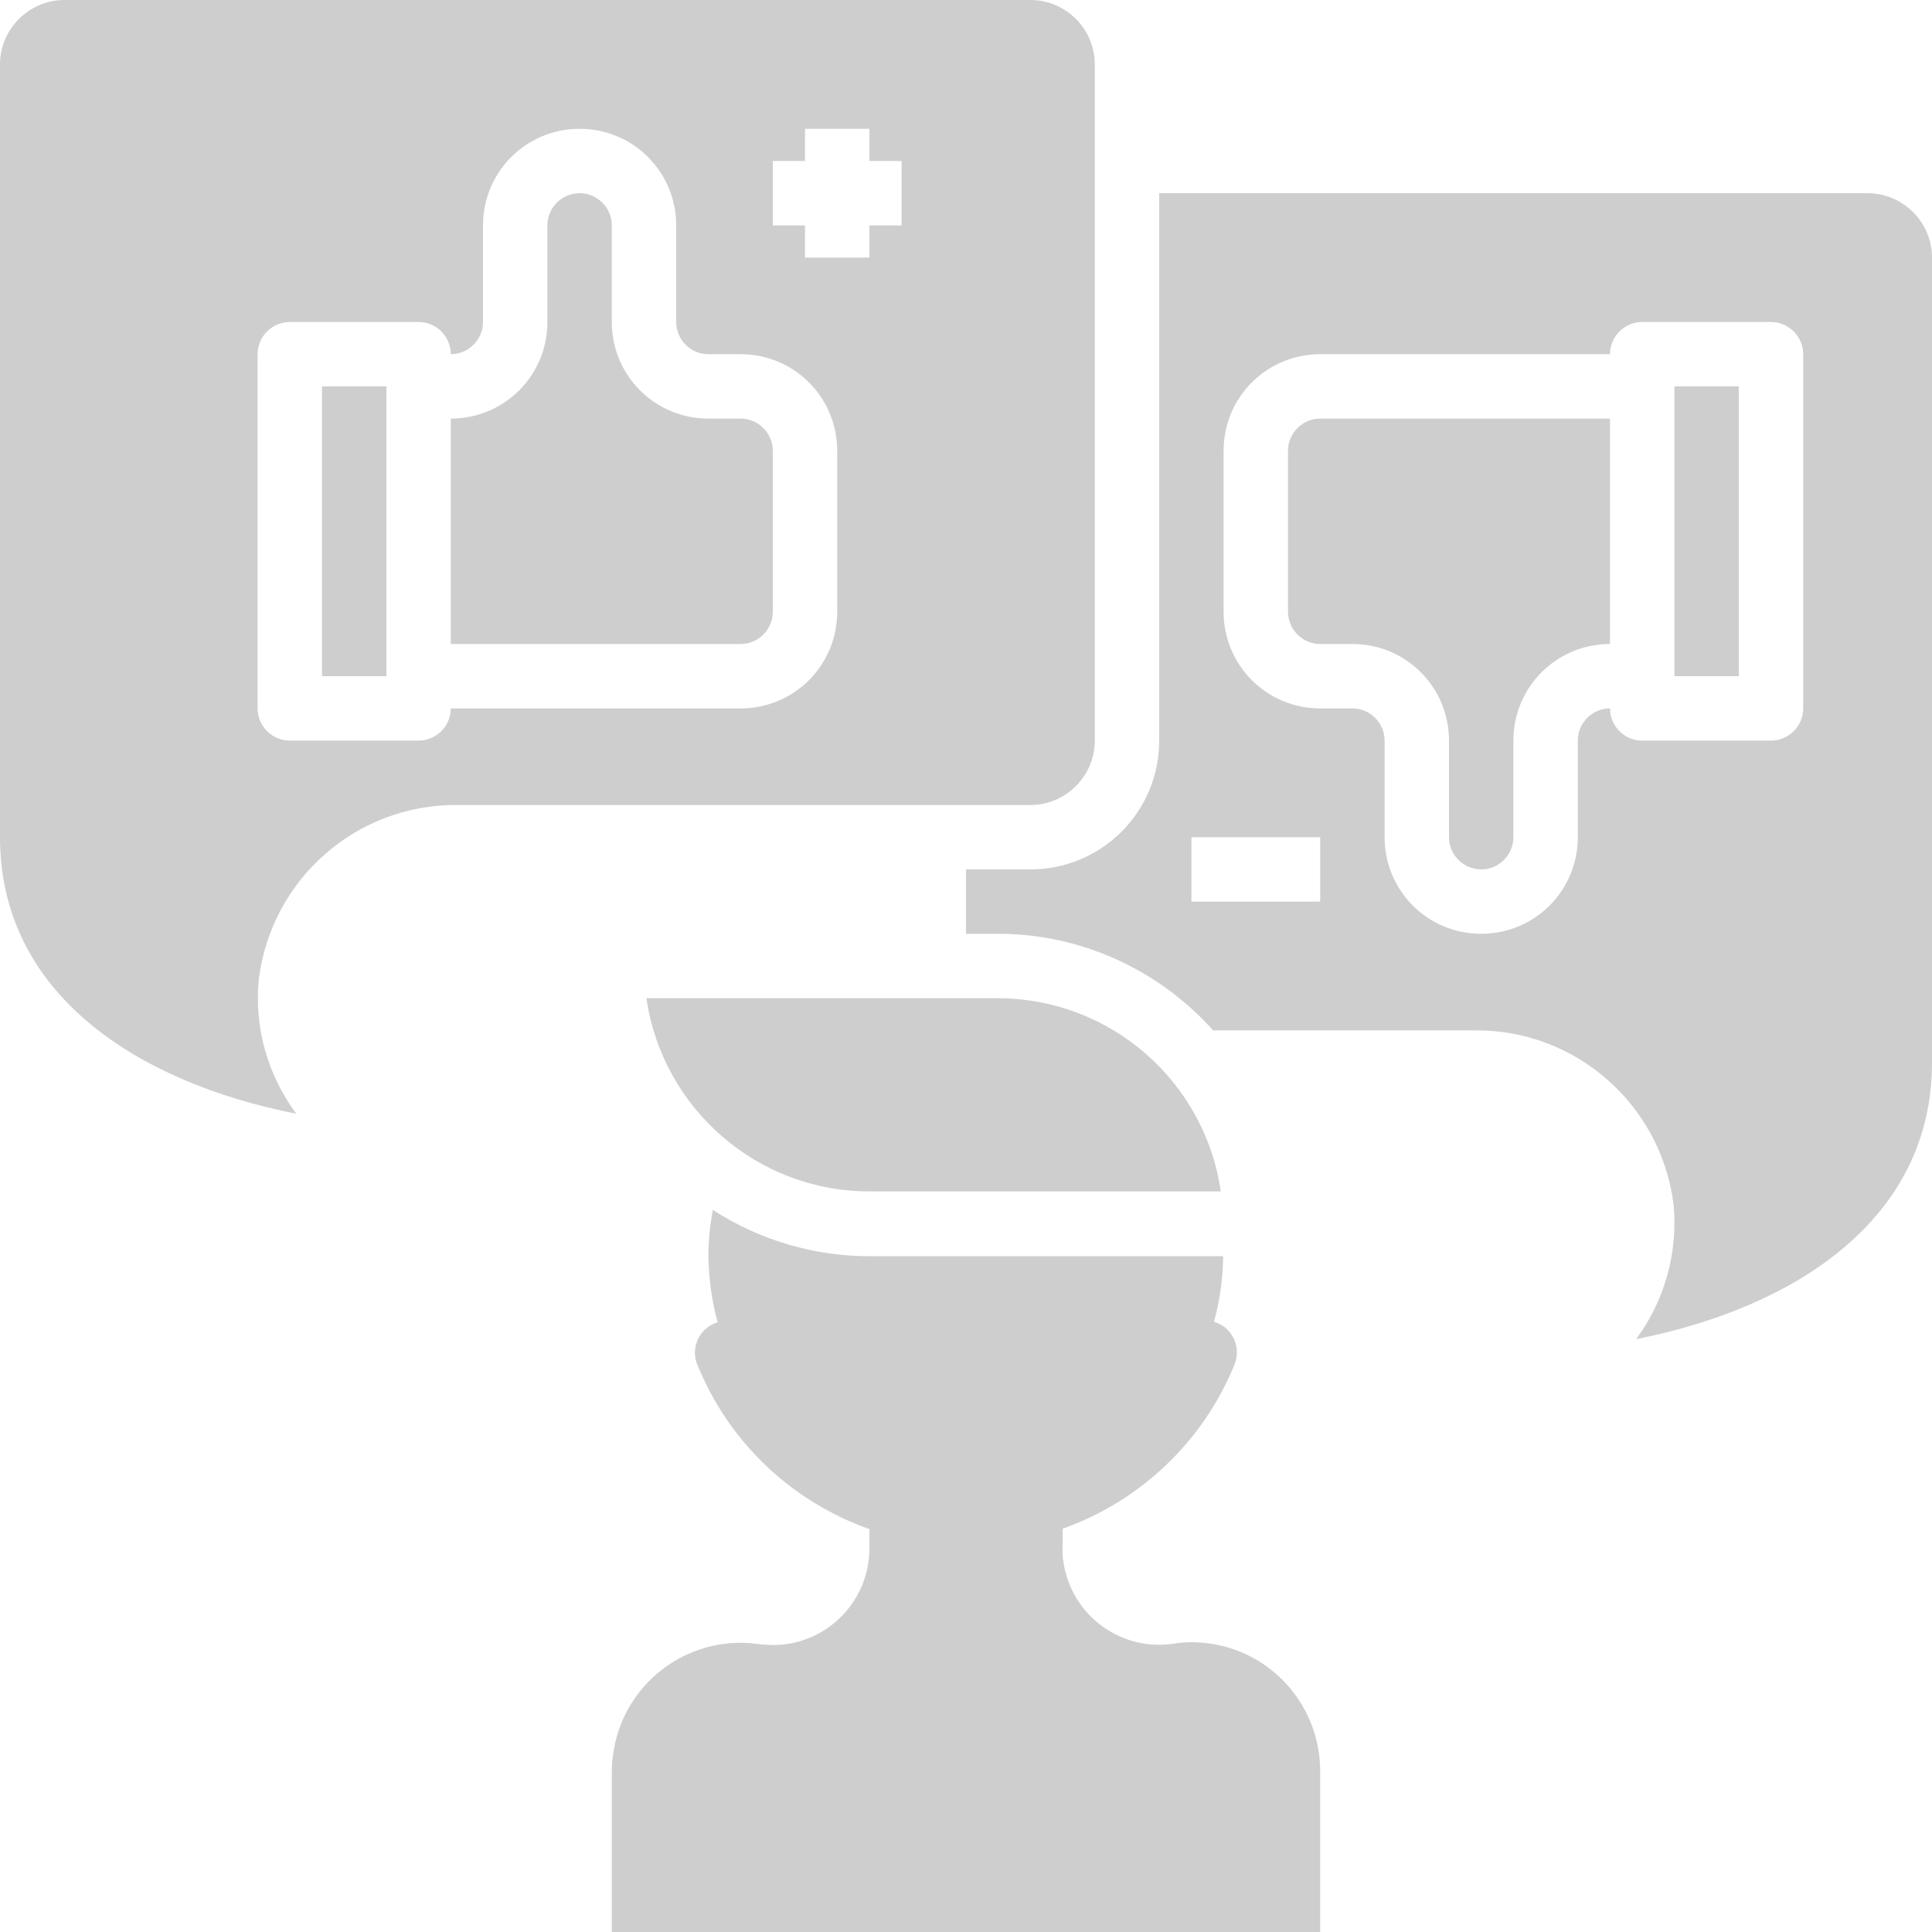
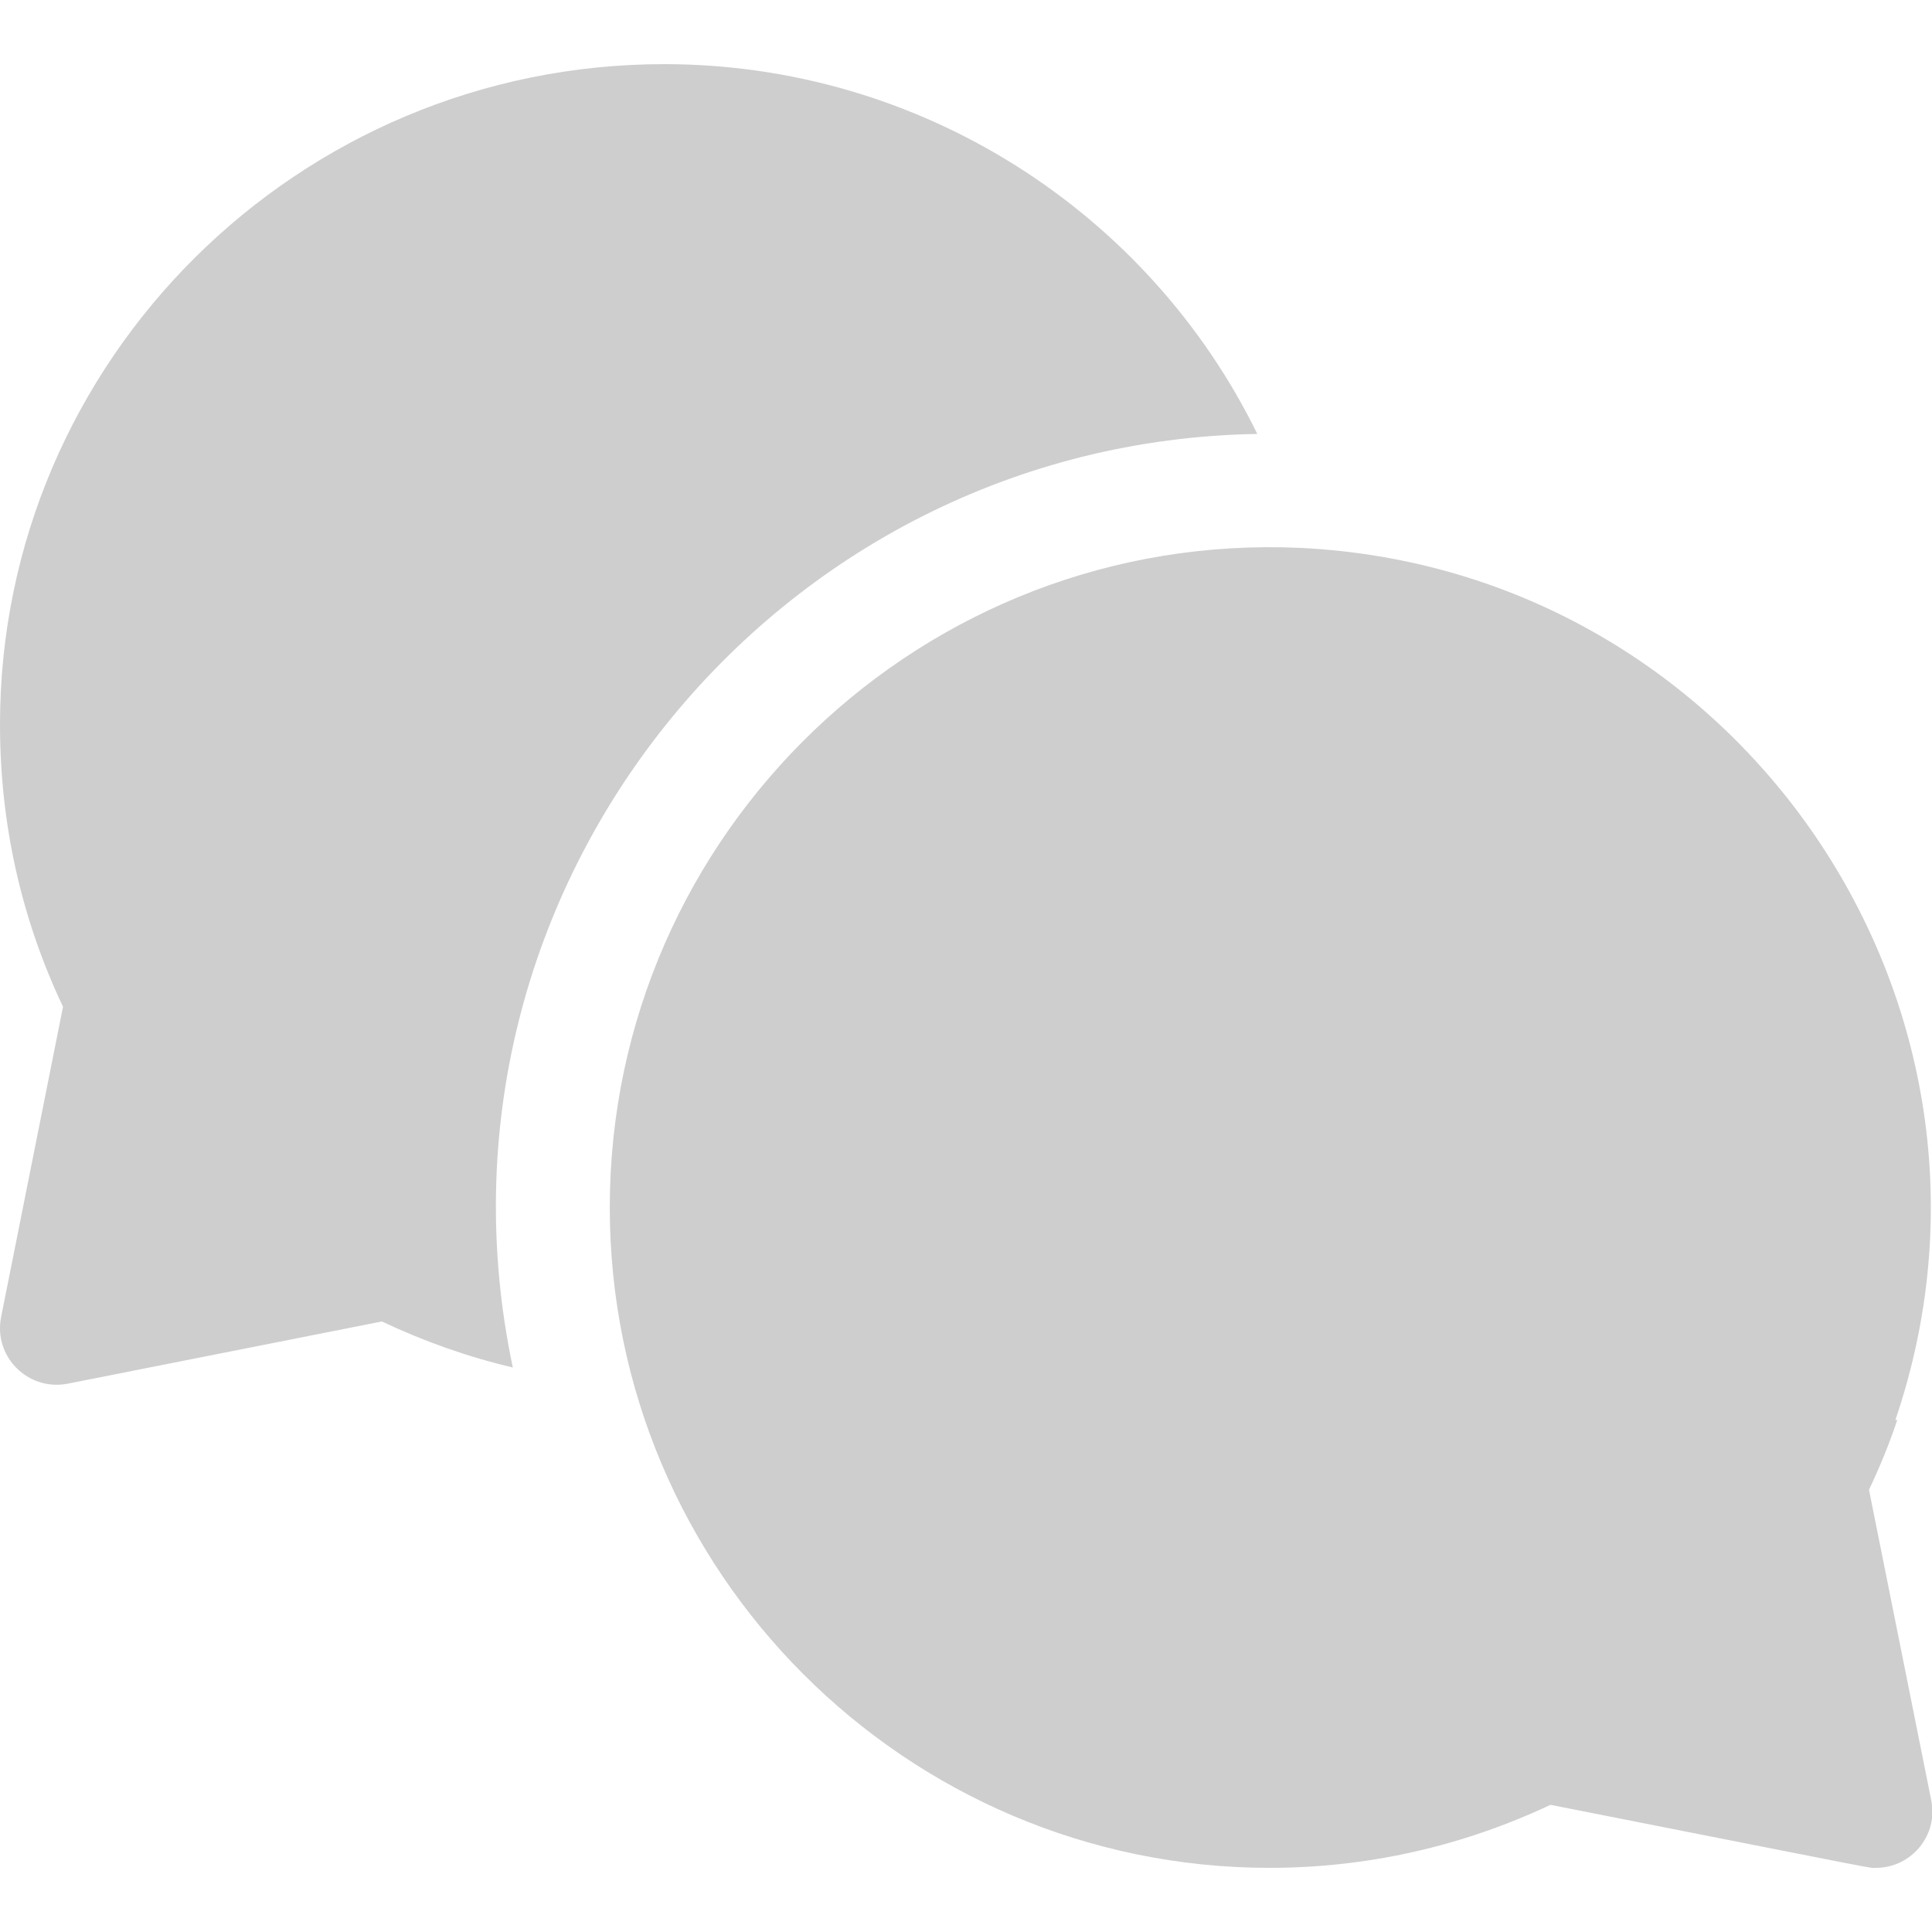
- <svg xmlns="http://www.w3.org/2000/svg" version="1.1" id="Capa_1" x="0px" y="0px" viewBox="0 0 480 480" style="enable-background:new 0 0 480 480;" xml:space="preserve">
+ <svg xmlns="http://www.w3.org/2000/svg" version="1.1" id="Capa_1" x="0px" y="0px" viewBox="0 0 512 512" style="enable-background:new 0 0 512 512;" xml:space="preserve">
  <style type="text/css">
	.st0{fill:#CECECE;}
</style>
  <g>
-     <g>
-       <path class="st0" d="M464,48H288v136c0,17.7-14.3,32-32,32h-16v16h8c20.4,0,39.8,8.8,53.4,24h64.9c25.1-0.3,46.4,18.4,49.5,43.3    c1.1,11.9-2.2,23.8-9.3,33.4C446,324.9,480,302.9,480,264V64C480,55.2,472.8,48,464,48z M328,224h-32v-16h32V224z M448,176    c0,4.4-3.6,8-8,8h-32c-4.4,0-8-3.6-8-8c-4.4,0-8,3.6-8,8v24c0,13.3-10.7,24-24,24s-24-10.7-24-24v-24c0-4.4-3.6-8-8-8h-8    c-13.3,0-24-10.7-24-24v-40c0-13.3,10.7-24,24-24h72c0-4.4,3.6-8,8-8h32c4.4,0,8,3.6,8,8V176z" />
-     </g>
-   </g>
-   <g>
-     <g>
-       <path class="st0" d="M184,104h-8c-13.3,0-24-10.7-24-24V56c0-4.4-3.6-8-8-8s-8,3.6-8,8v24c0,13.3-10.7,24-24,24v56h72    c4.4,0,8-3.6,8-8v-40C192,107.6,188.4,104,184,104z" />
-     </g>
-   </g>
-   <g>
-     <g>
-       <rect x="416" y="96" class="st0" width="16" height="72" />
-     </g>
-   </g>
-   <g>
-     <g>
-       <path class="st0" d="M248,248h-87.4c4,27.5,27.6,48,55.4,48h87.3C299.3,268.5,275.8,248.1,248,248z" />
-     </g>
-   </g>
-   <g>
-     <g>
-       <path class="st0" d="M328,104c-4.4,0-8,3.6-8,8v40c0,4.4,3.6,8,8,8h8c13.3,0,24,10.7,24,24v24c0,4.4,3.6,8,8,8s8-3.6,8-8v-24    c0-13.3,10.7-24,24-24v-56H328z" />
-     </g>
-   </g>
-   <g>
-     <g>
-       <path class="st0" d="M256,0H16C7.2,0,0,7.2,0,16v192c0,38.9,34,60.9,73.6,68.7c-7.1-9.6-10.5-21.5-9.3-33.4    c3.1-24.9,24.3-43.6,49.5-43.3H256c8.8,0,16-7.2,16-16V16C272,7.2,264.8,0,256,0z M208,152c0,13.3-10.7,24-24,24h-72    c0,4.4-3.6,8-8,8H72c-4.4,0-8-3.6-8-8V88c0-4.4,3.6-8,8-8h32c4.4,0,8,3.6,8,8c4.4,0,8-3.6,8-8V56c0-13.3,10.7-24,24-24    s24,10.7,24,24v24c0,4.4,3.6,8,8,8h8c13.3,0,24,10.7,24,24V152z M224,56h-8v8h-16v-8h-8V40h8v-8h16v8h8V56z" />
-     </g>
-   </g>
-   <g>
-     <g>
-       <path class="st0" d="M296,408c-1.3,0-2.7,0.1-4,0.3c-13.1,2.2-25.5-6.6-27.7-19.7c-0.3-1.5-0.4-3.1-0.3-4.6v-4.2    c19.5-6.9,35.1-21.9,42.8-41c1.5-4.1-0.5-8.7-4.6-10.2c-0.2-0.1-0.4-0.1-0.6-0.2c1.5-5.3,2.2-10.8,2.3-16.3H216    c-13.8,0-27.3-4-38.9-11.5c-0.7,3.8-1.1,7.6-1.1,11.5c0.1,5.5,0.8,11,2.3,16.4c-4.2,1.3-6.6,5.7-5.3,9.9c0.1,0.2,0.1,0.4,0.2,0.5    c7.7,19.2,23.3,34.1,42.8,41v4.2c0.3,13.3-10.2,24.3-23.4,24.6c-1.5,0-3.1-0.1-4.6-0.3c-17.5-2.2-33.5,10.2-35.7,27.7    c-0.2,1.3-0.3,2.7-0.3,4v40h176v-40C328,422.3,313.7,408,296,408z" />
-     </g>
-   </g>
-   <g>
-     <g>
-       <rect x="80" y="96" class="st0" width="16" height="72" />
-     </g>
+     <path class="st0" d="M333.2,115C304.3,56,243.8,17,176,17C79,17,0,95.5,0,192c0,26.2,5.6,51.4,16.7,74.8L0.3,349   c-2.1,10.5,7.1,19.7,17.6,17.7l83.3-16.5c11.2,5.3,22.8,9.4,34.7,12.2C109.2,235.9,205.1,117.1,333.2,115z" />
+     <path class="st0" d="M495.3,394.8c2.9-6.1,5.4-12.2,7.5-18.5h-0.5c37.4-109.9-41.3-225.4-157.6-231.1c0,0,0,0,0,0   c-100-4.6-183.1,75.5-183.1,174.8c0,96.4,78.4,174.9,174.7,175c26.1,0,51.2-5.7,74.6-16.7c91.2,18,84.1,16.7,86.2,16.7   c9.5,0,16.6-8.7,14.7-17.9L495.3,394.8z" />
  </g>
</svg>
